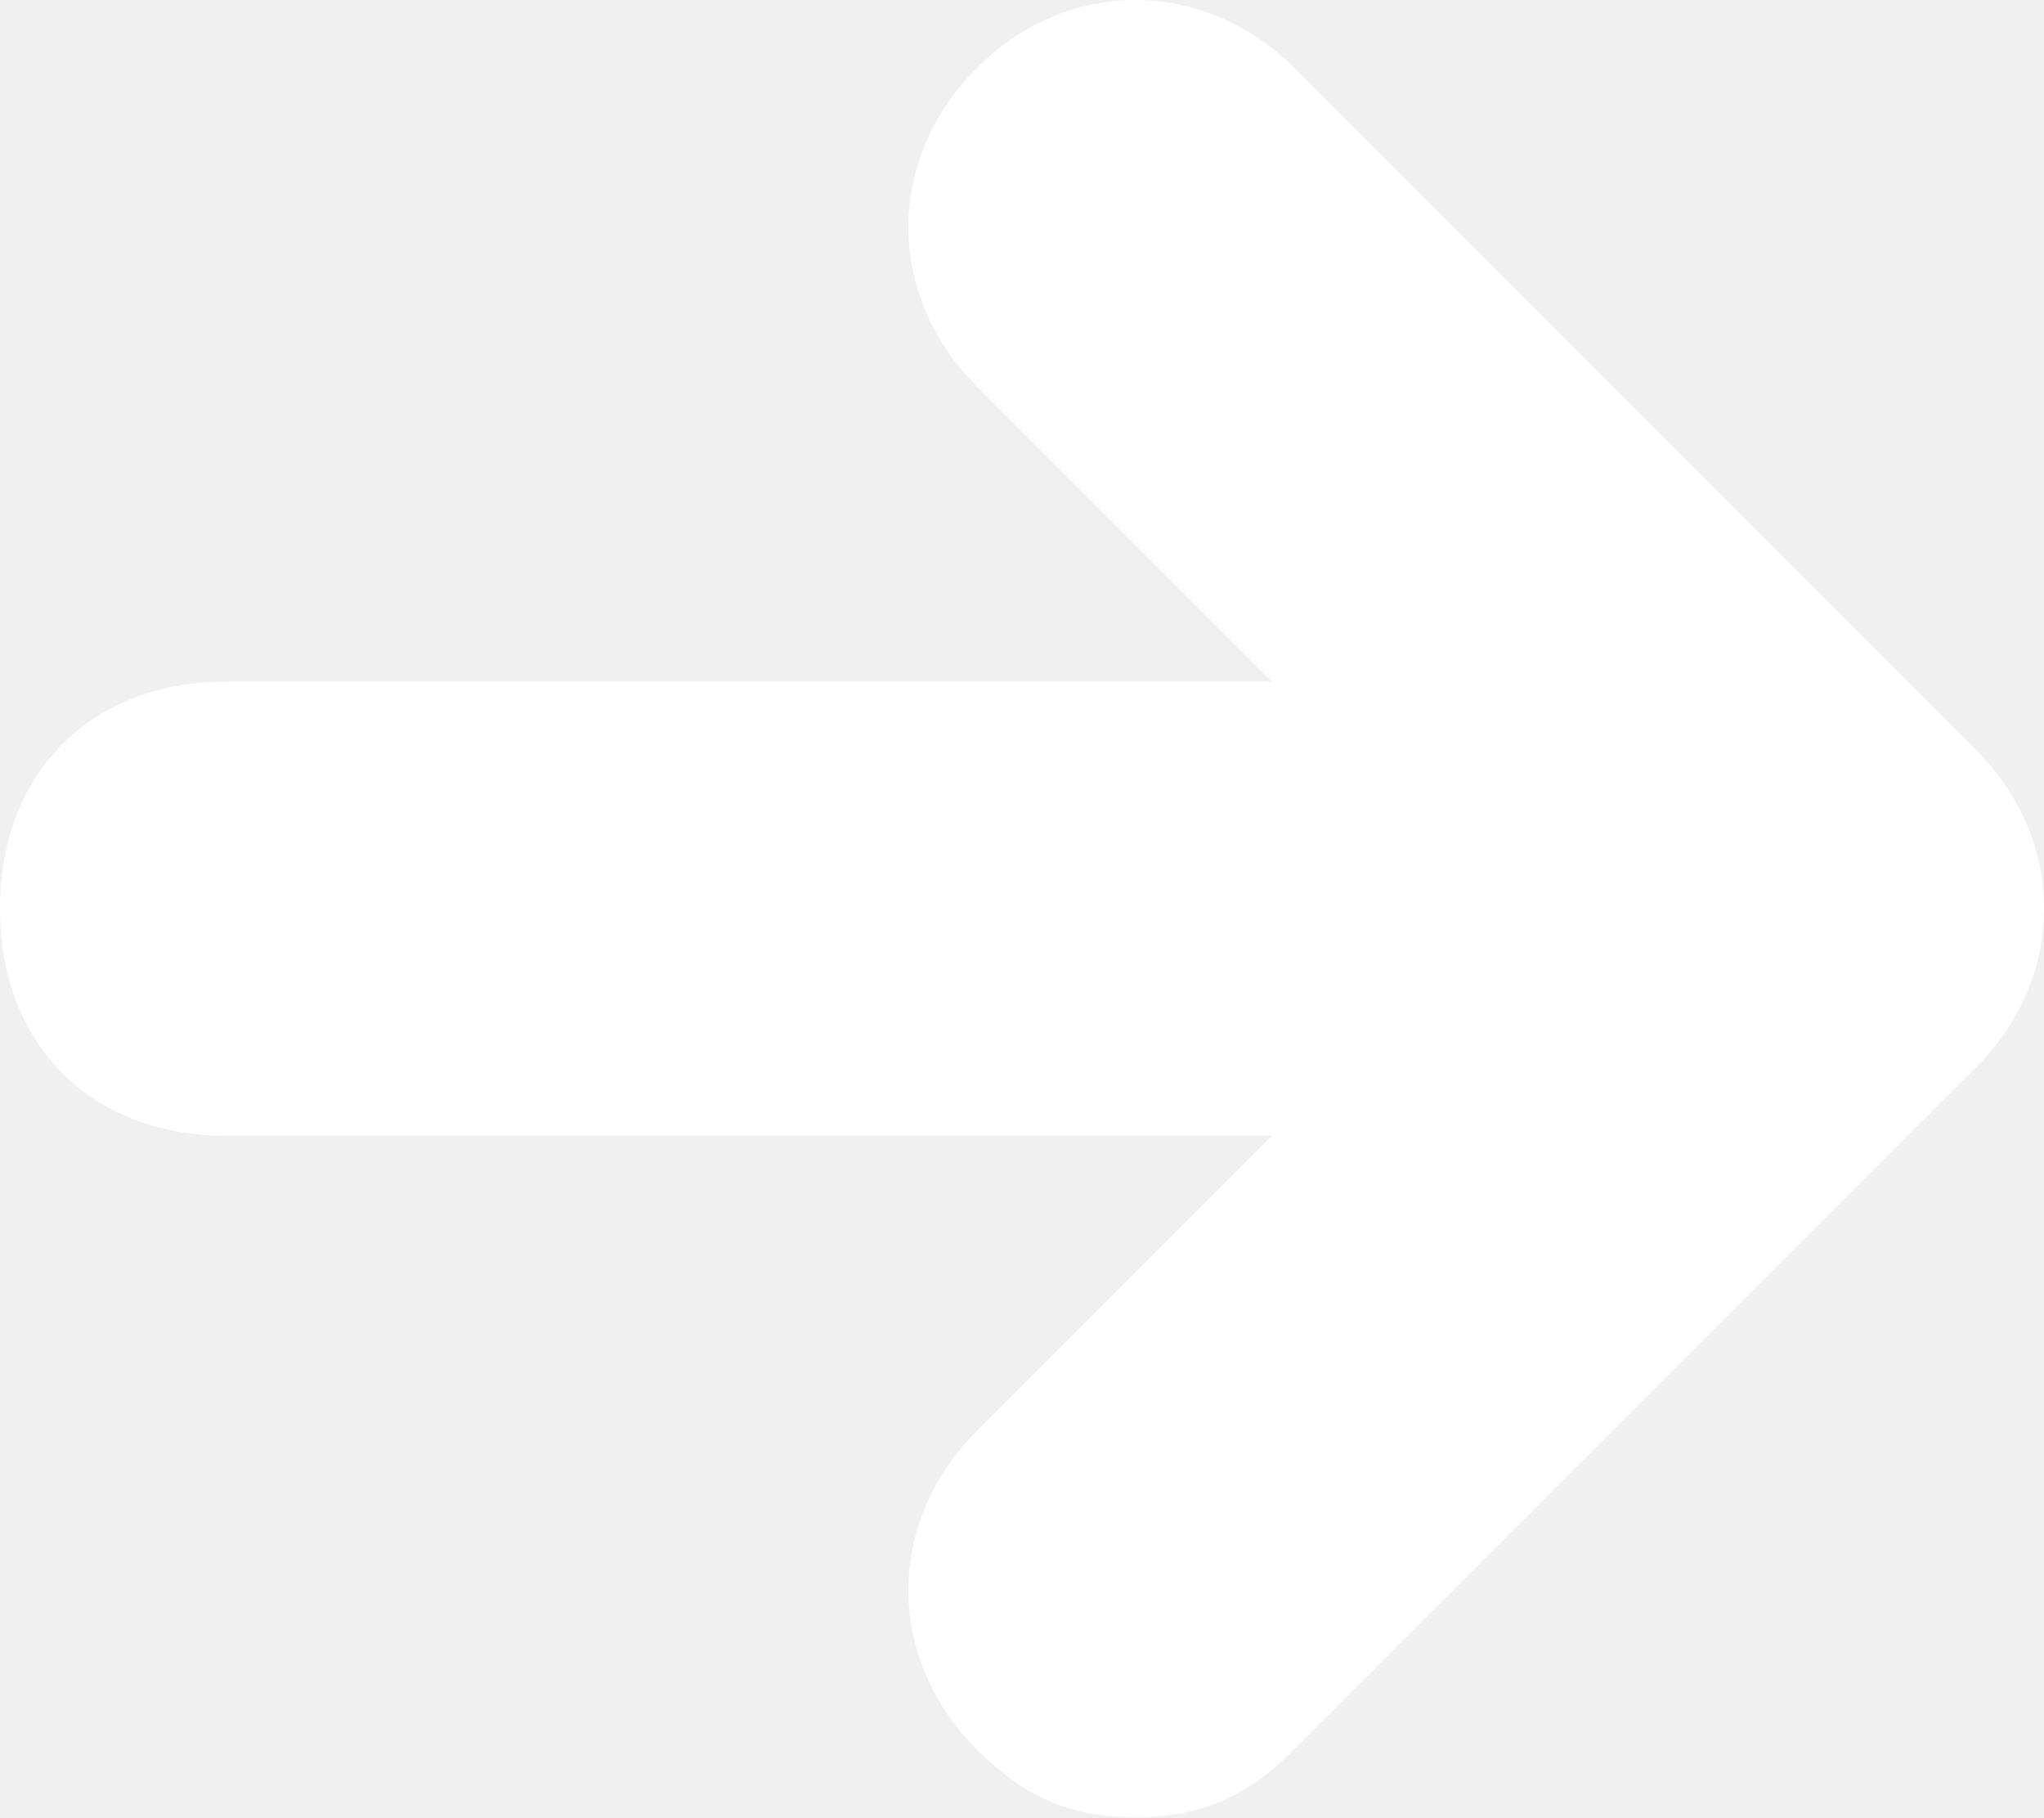
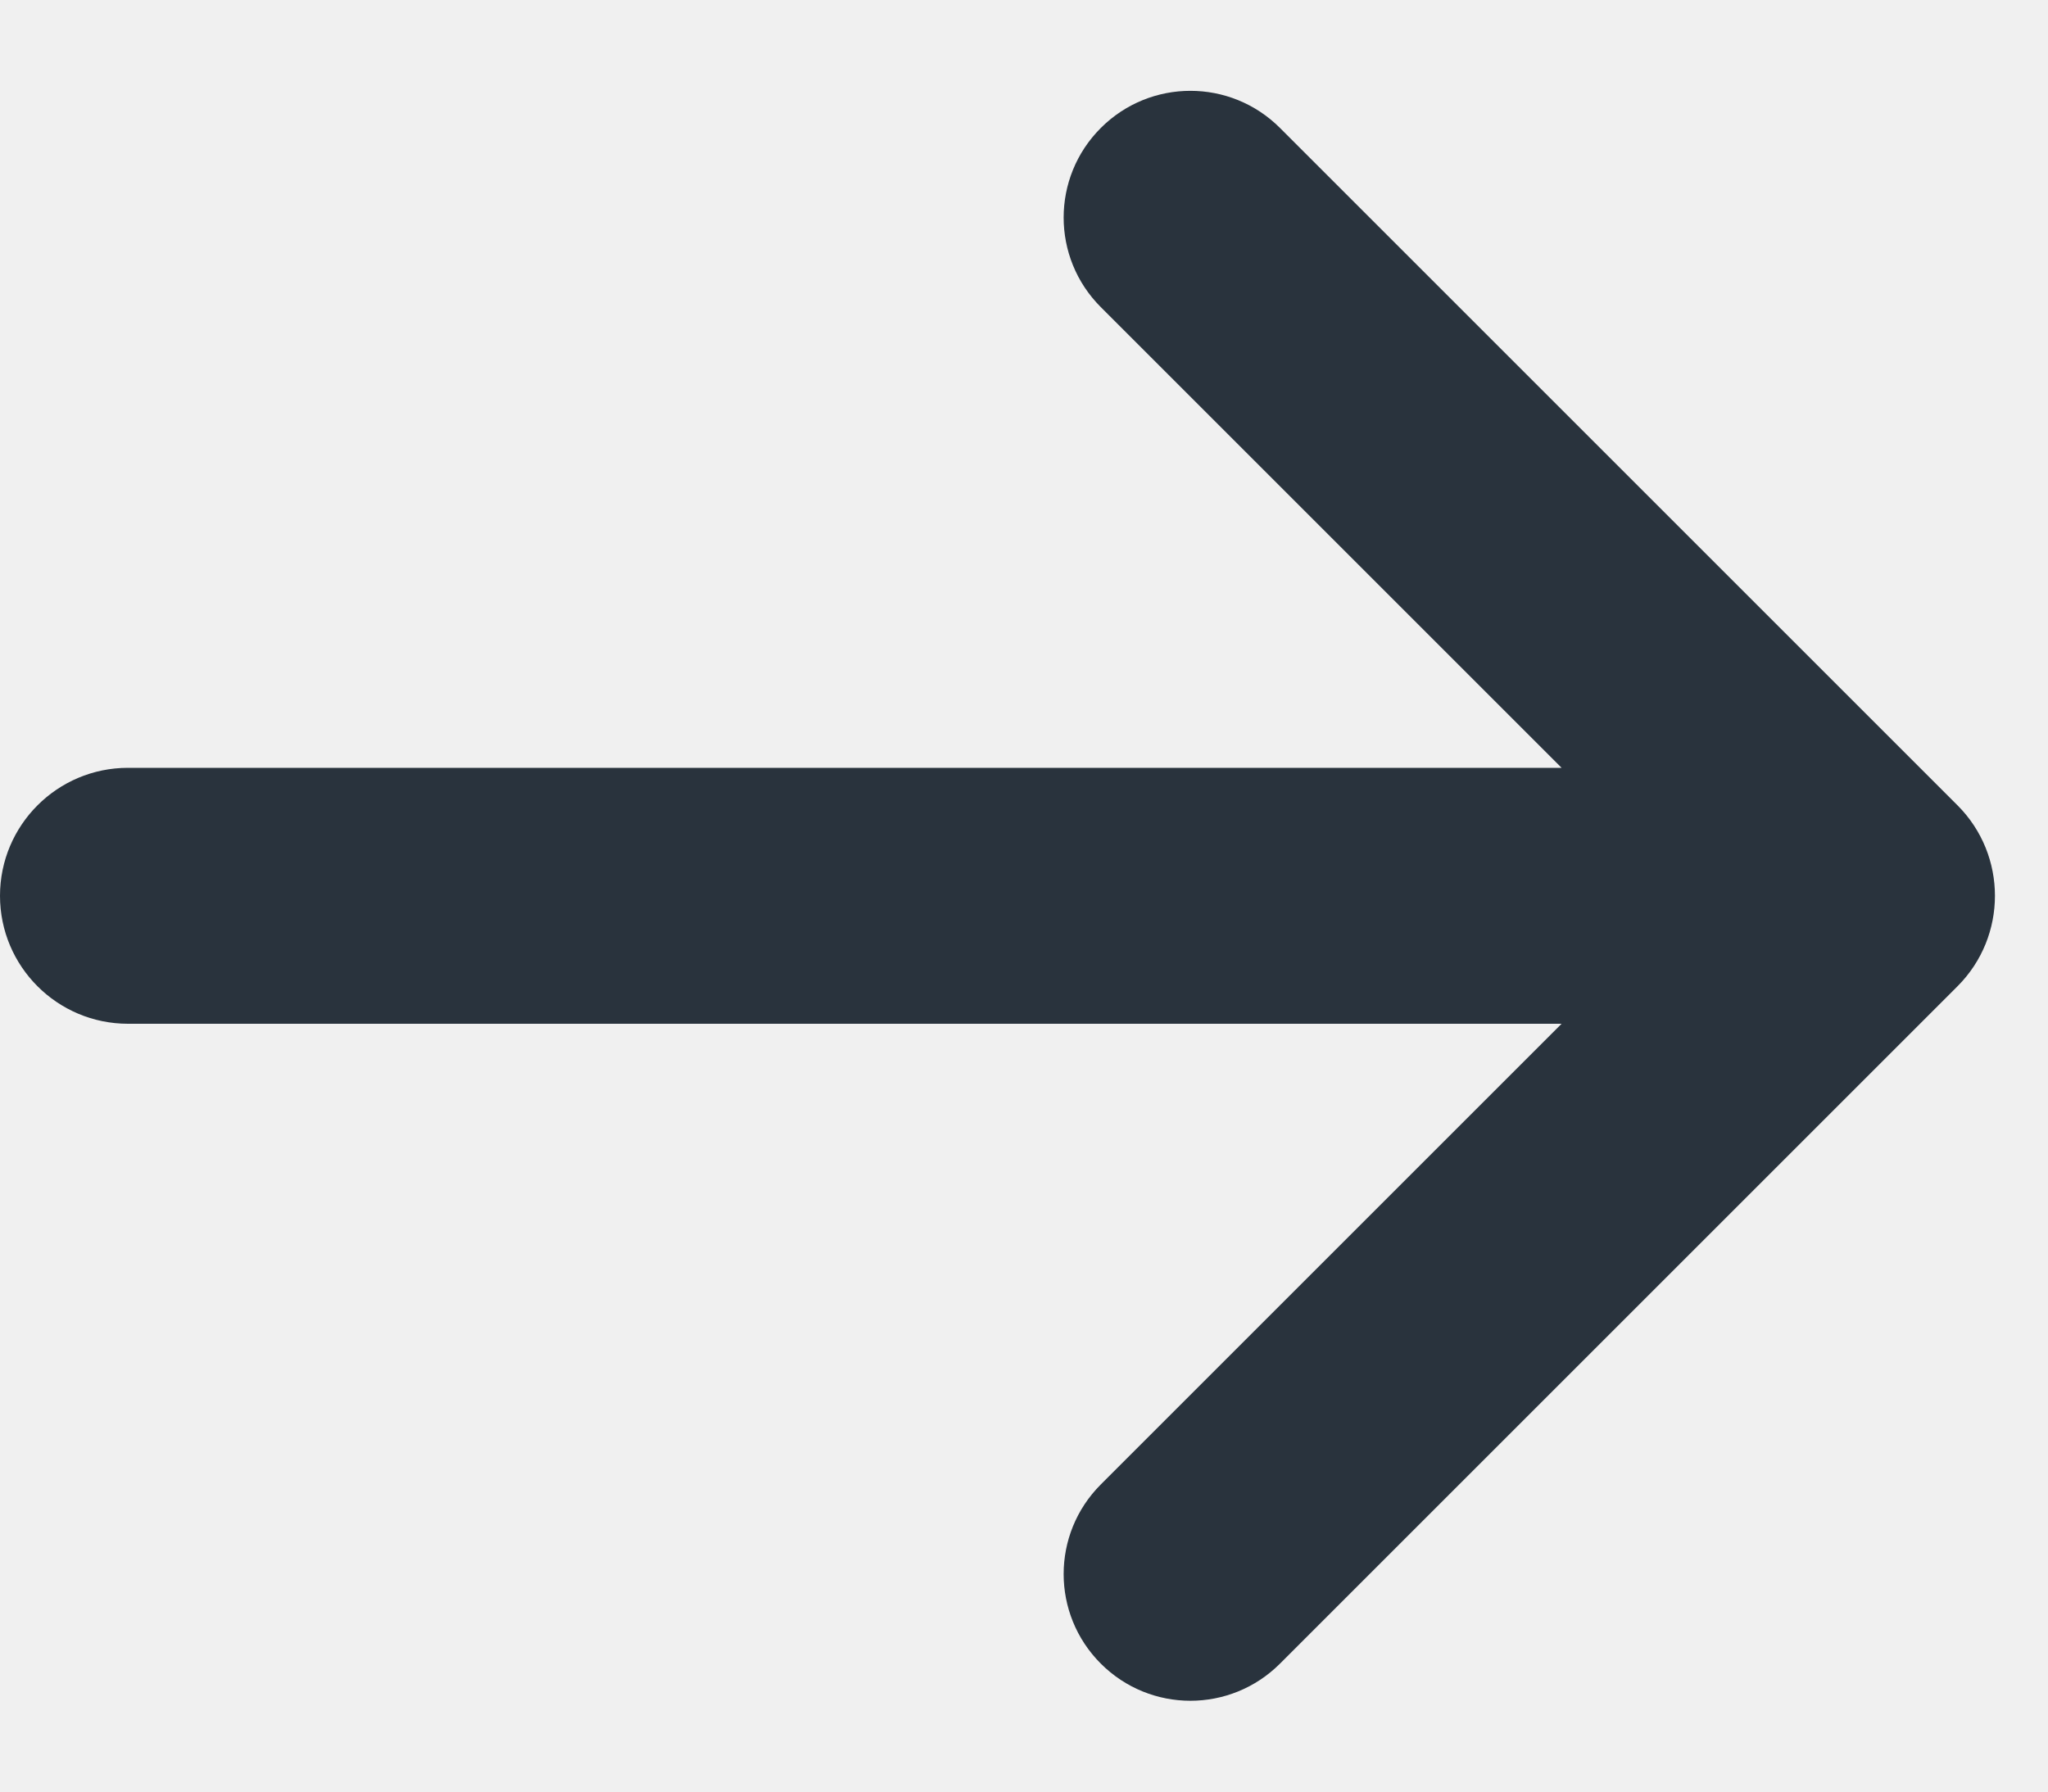
- <svg xmlns="http://www.w3.org/2000/svg" width="9px" height="8px" viewBox="0 0 9 8" version="1.1">
-   <defs />
-   <g id="Page-1" stroke="none" stroke-width="1" fill="none" fill-rule="evenodd">
-     <g id="Presence" transform="translate(-230, -565)" fill="#fff">
-       <path d="M235.6,570 L234.3,571.3 C233.9,571.7 233.9,572.3 234.3,572.7 C234.5,572.9 234.7,573 235,573 C235.3,573 235.5,572.9 235.7,572.7 L238.7,569.7 C239.1,569.3 239.1,568.7 238.7,568.3 L235.7,565.3 C235.3,564.9 234.7,564.9 234.3,565.3 C233.9,565.7 233.9,566.3 234.3,566.7 L235.6,568 L231,568 C230.4,568 230,568.4 230,569 C230,569.6 230.4,570 231,570 L235.6,570 Z" id="Fill-321" />
-     </g>
-   </g>
+ <svg xmlns="http://www.w3.org/2000/svg" width="16" height="14" viewBox="0 0 16 14" fill="none">
+   <path d="M10 1C9.613 0.613 8.987 0.613 8.6 1C8.213 1.387 8.213 2.013 8.6 2.4L12.2 6L1 6C0.448 6 6.34015e-07 6.448 5.85733e-07 7C5.3745e-07 7.552 0.448 8 1 8L12.2 8L8.6 11.6C8.213 11.987 8.213 12.613 8.6 13C8.987 13.387 9.613 13.387 10 13L15.293 7.707C15.683 7.317 15.683 6.683 15.293 6.293L10 1Z" fill="#29333D" />
</svg>
